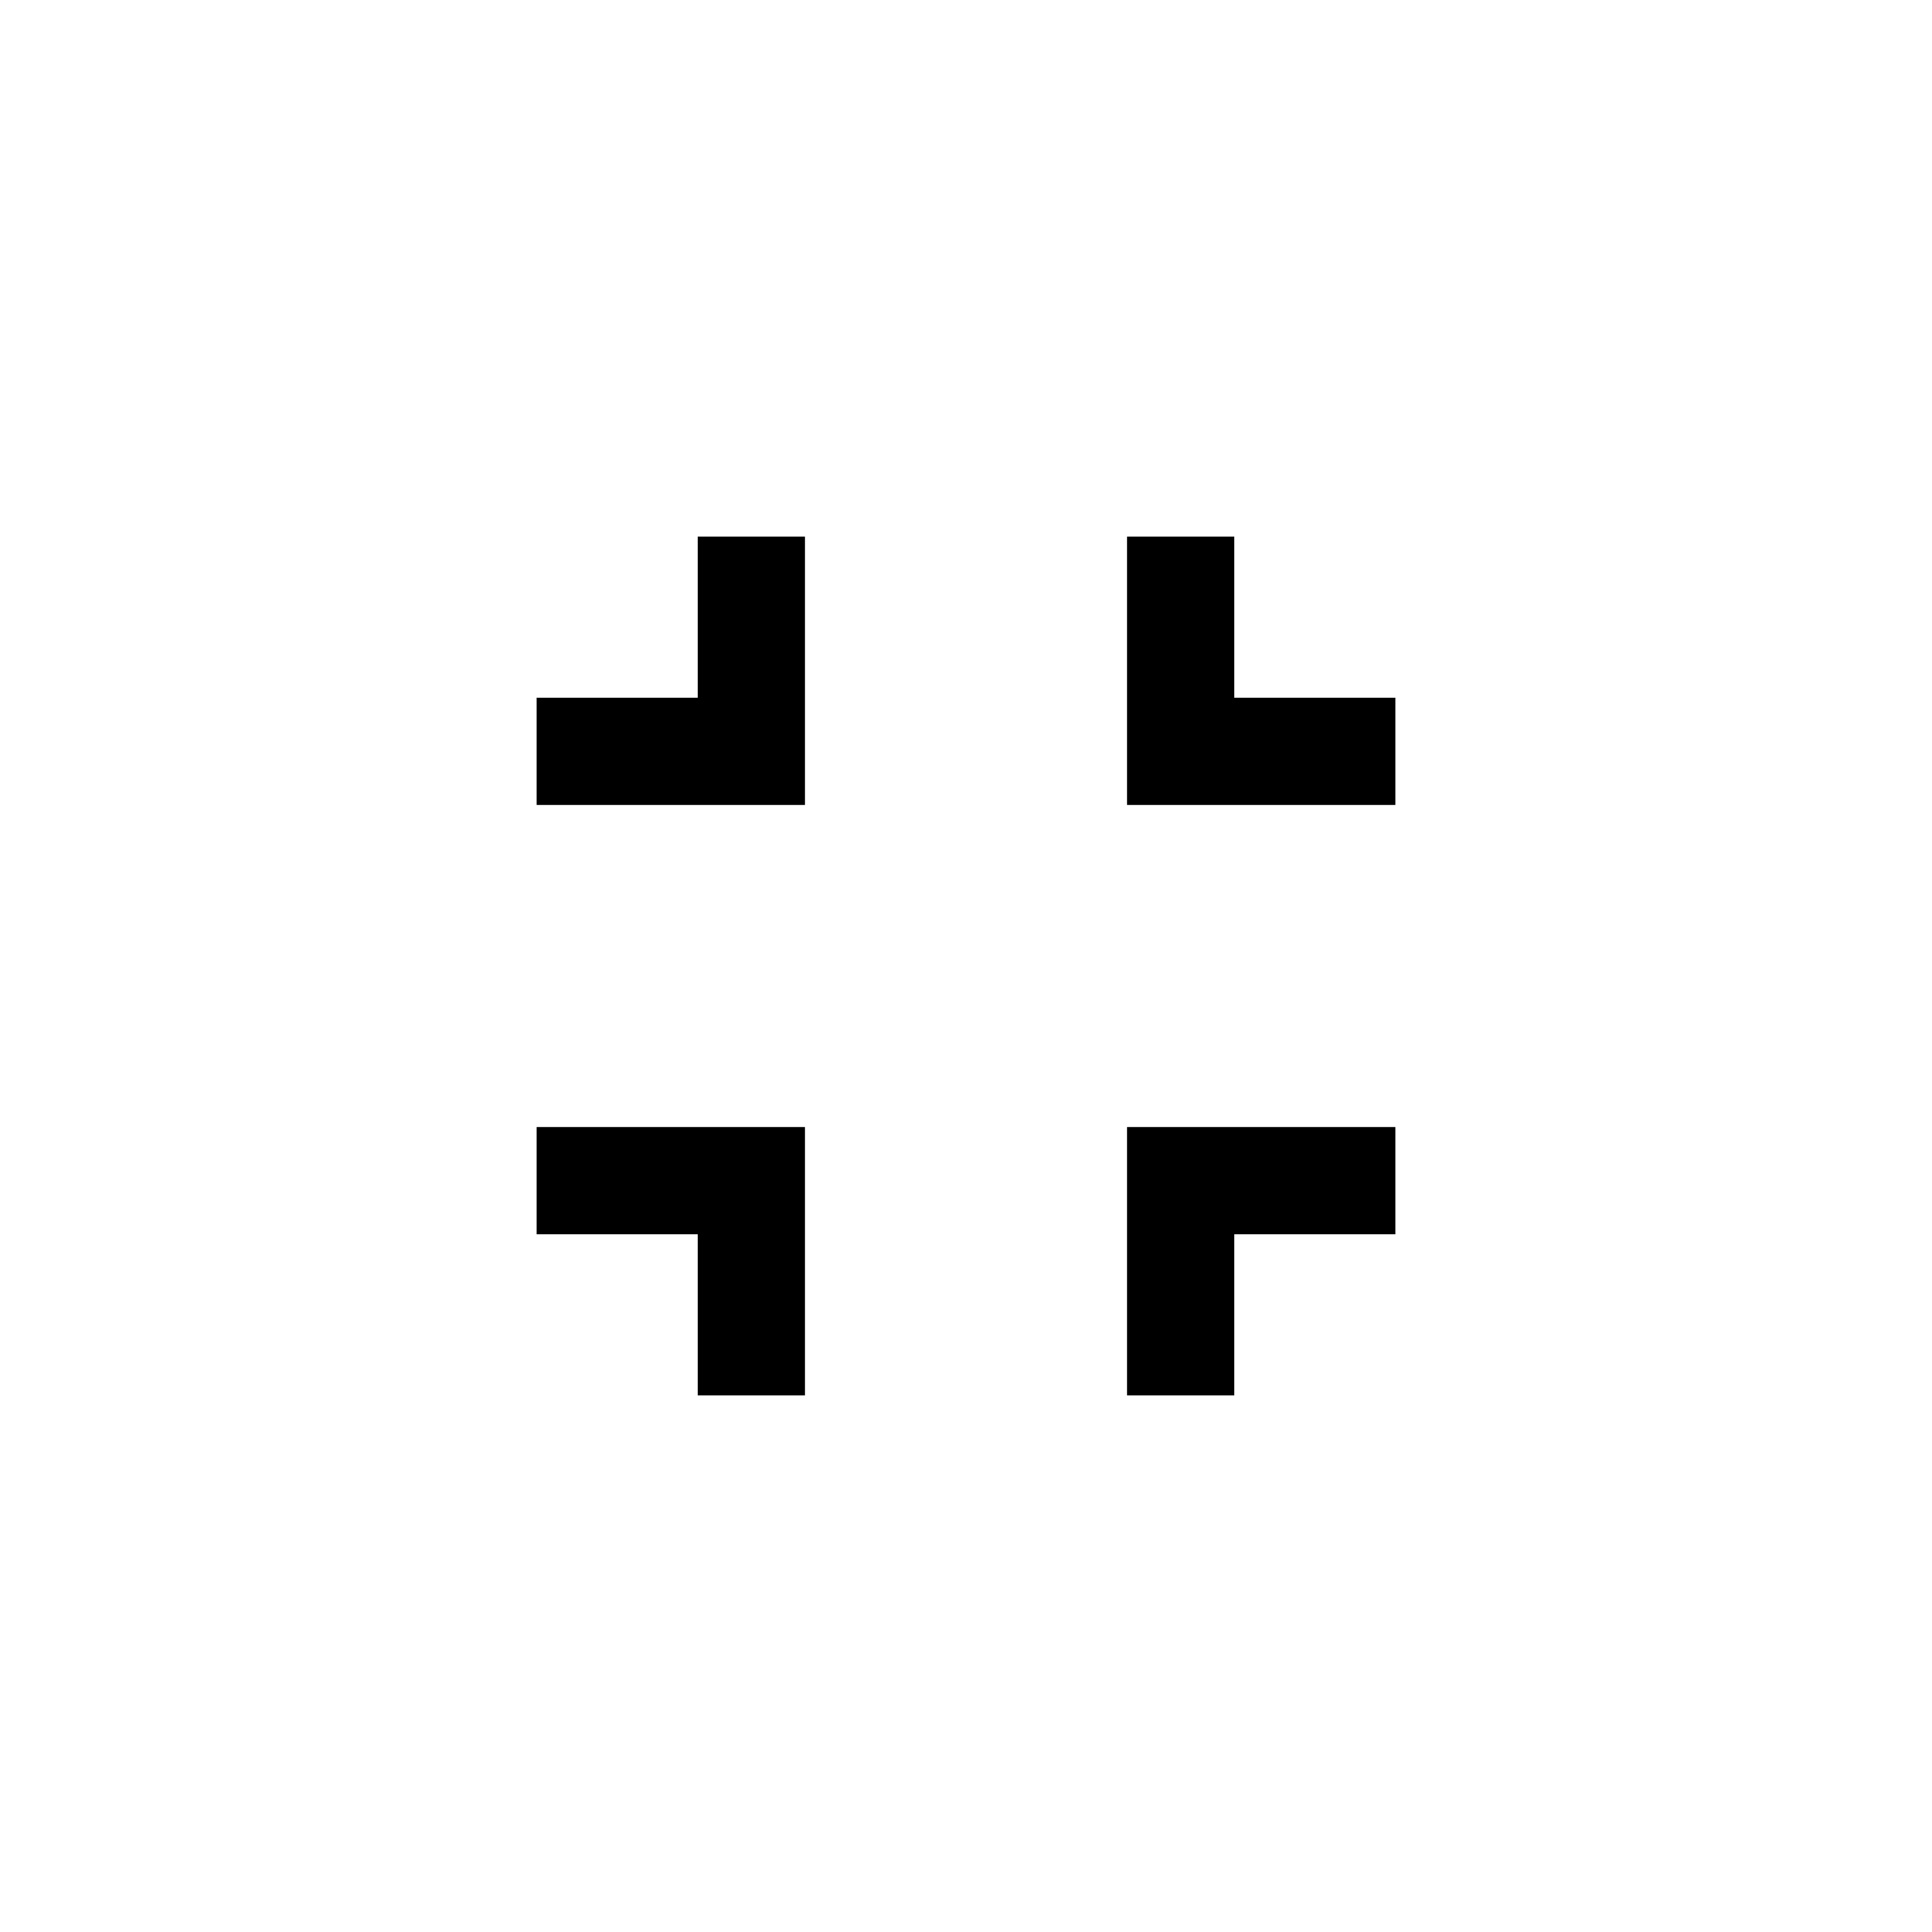
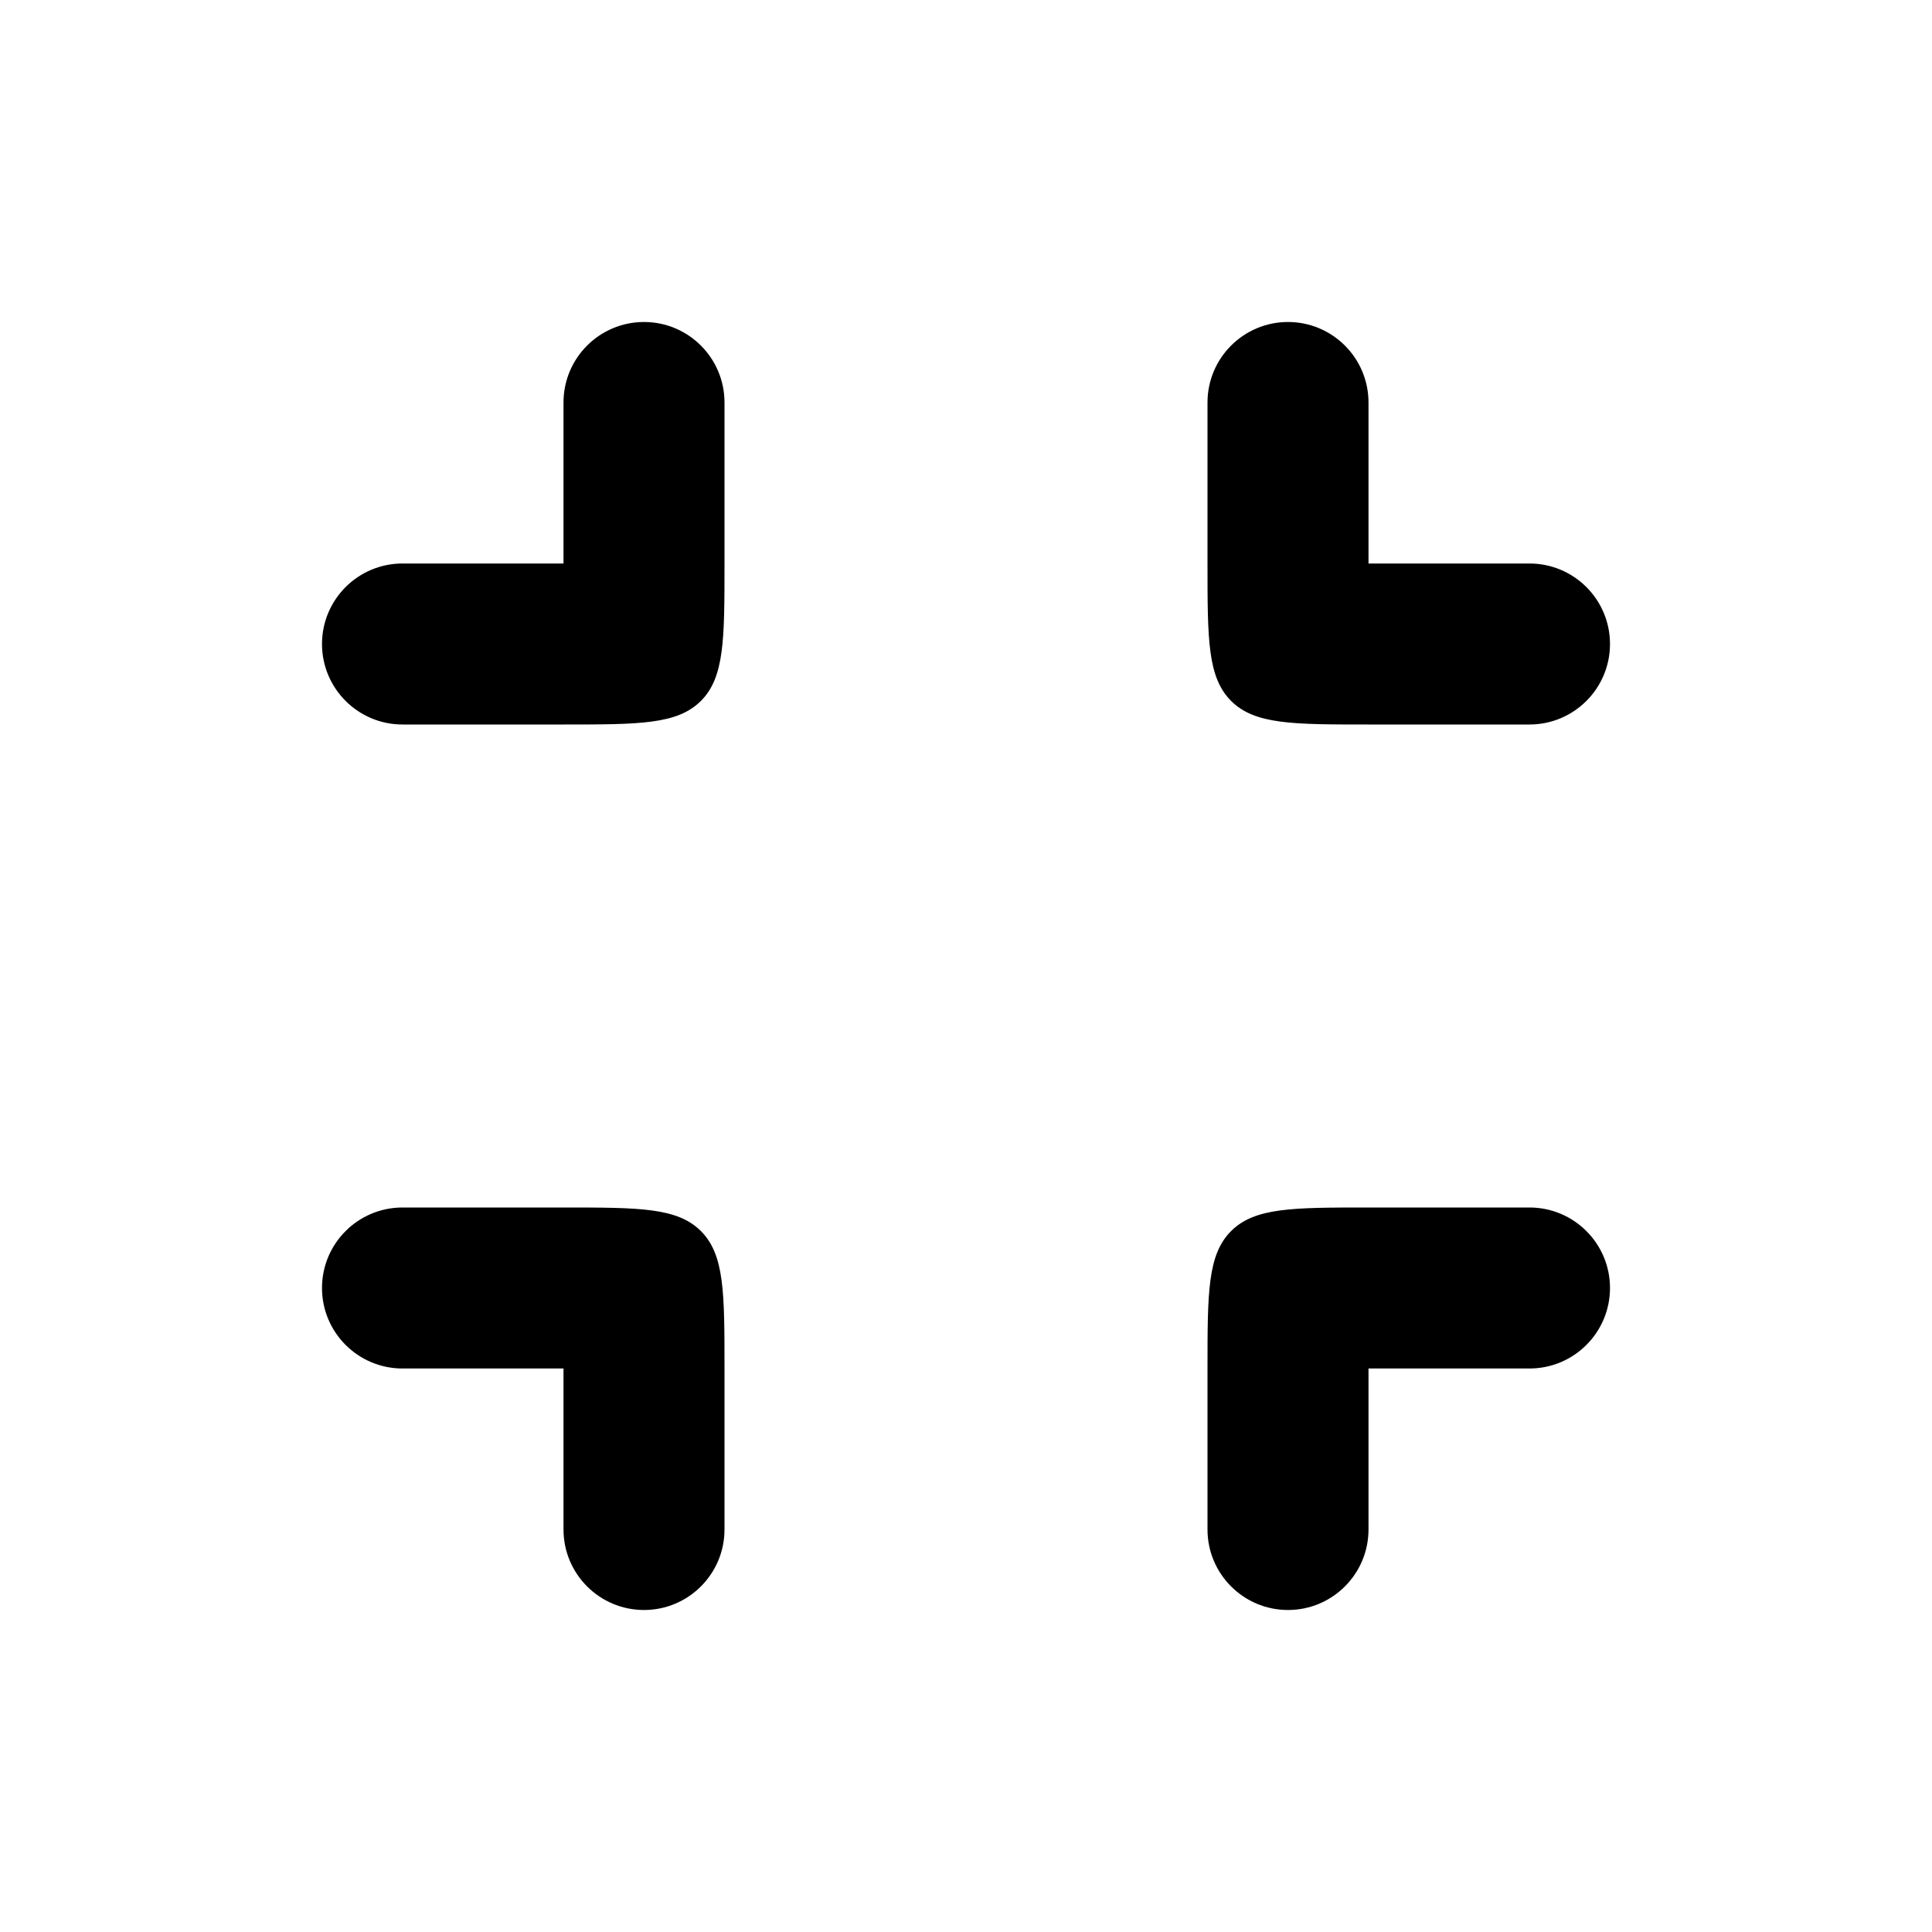
- <svg xmlns="http://www.w3.org/2000/svg" width="36" height="36" viewBox="0 0 36 36" fill="none">
-   <path d="M26 21H21V26H23V23H26V21Z" fill="black" />
-   <path d="M10 23V21H15V26H13V23H10Z" fill="black" />
-   <path d="M10 13H13V10H15V15H10V13Z" fill="black" />
-   <path d="M23 10V13H26V15H21V10H23Z" fill="black" />
+ <svg xmlns="http://www.w3.org/2000/svg" width="24" height="24" viewBox="0 0 24 24" fill="none">
+   <path d="M20 16C20 15.448 19.552 15 19 15H17C16.057 15 15.586 15 15.293 15.293C15 15.586 15 16.057 15 17V19C15 19.552 15.448 20 16 20C16.552 20 17 19.552 17 19V17H19C19.552 17 20 16.552 20 16Z" fill="black" />
+   <path d="M5 17C4.448 17 4 16.552 4 16C4 15.448 4.448 15 5 15H7C7.943 15 8.414 15 8.707 15.293C9 15.586 9 16.057 9 17V19C9 19.552 8.552 20 8 20C7.448 20 7 19.552 7 19V17H5Z" fill="black" />
+   <path d="M4 8C4 7.448 4.448 7 5 7H7V5C7 4.448 7.448 4 8 4C8.552 4 9 4.448 9 5V7C9 7.943 9 8.414 8.707 8.707C8.414 9 7.943 9 7 9H5C4.448 9 4 8.552 4 8Z" fill="black" />
+   <path d="M16 4C16.552 4 17 4.448 17 5V7H19C19.552 7 20 7.448 20 8C20 8.552 19.552 9 19 9H17C16.057 9 15.586 9 15.293 8.707C15 8.414 15 7.943 15 7V5C15 4.448 15.448 4 16 4Z" fill="black" />
</svg>
